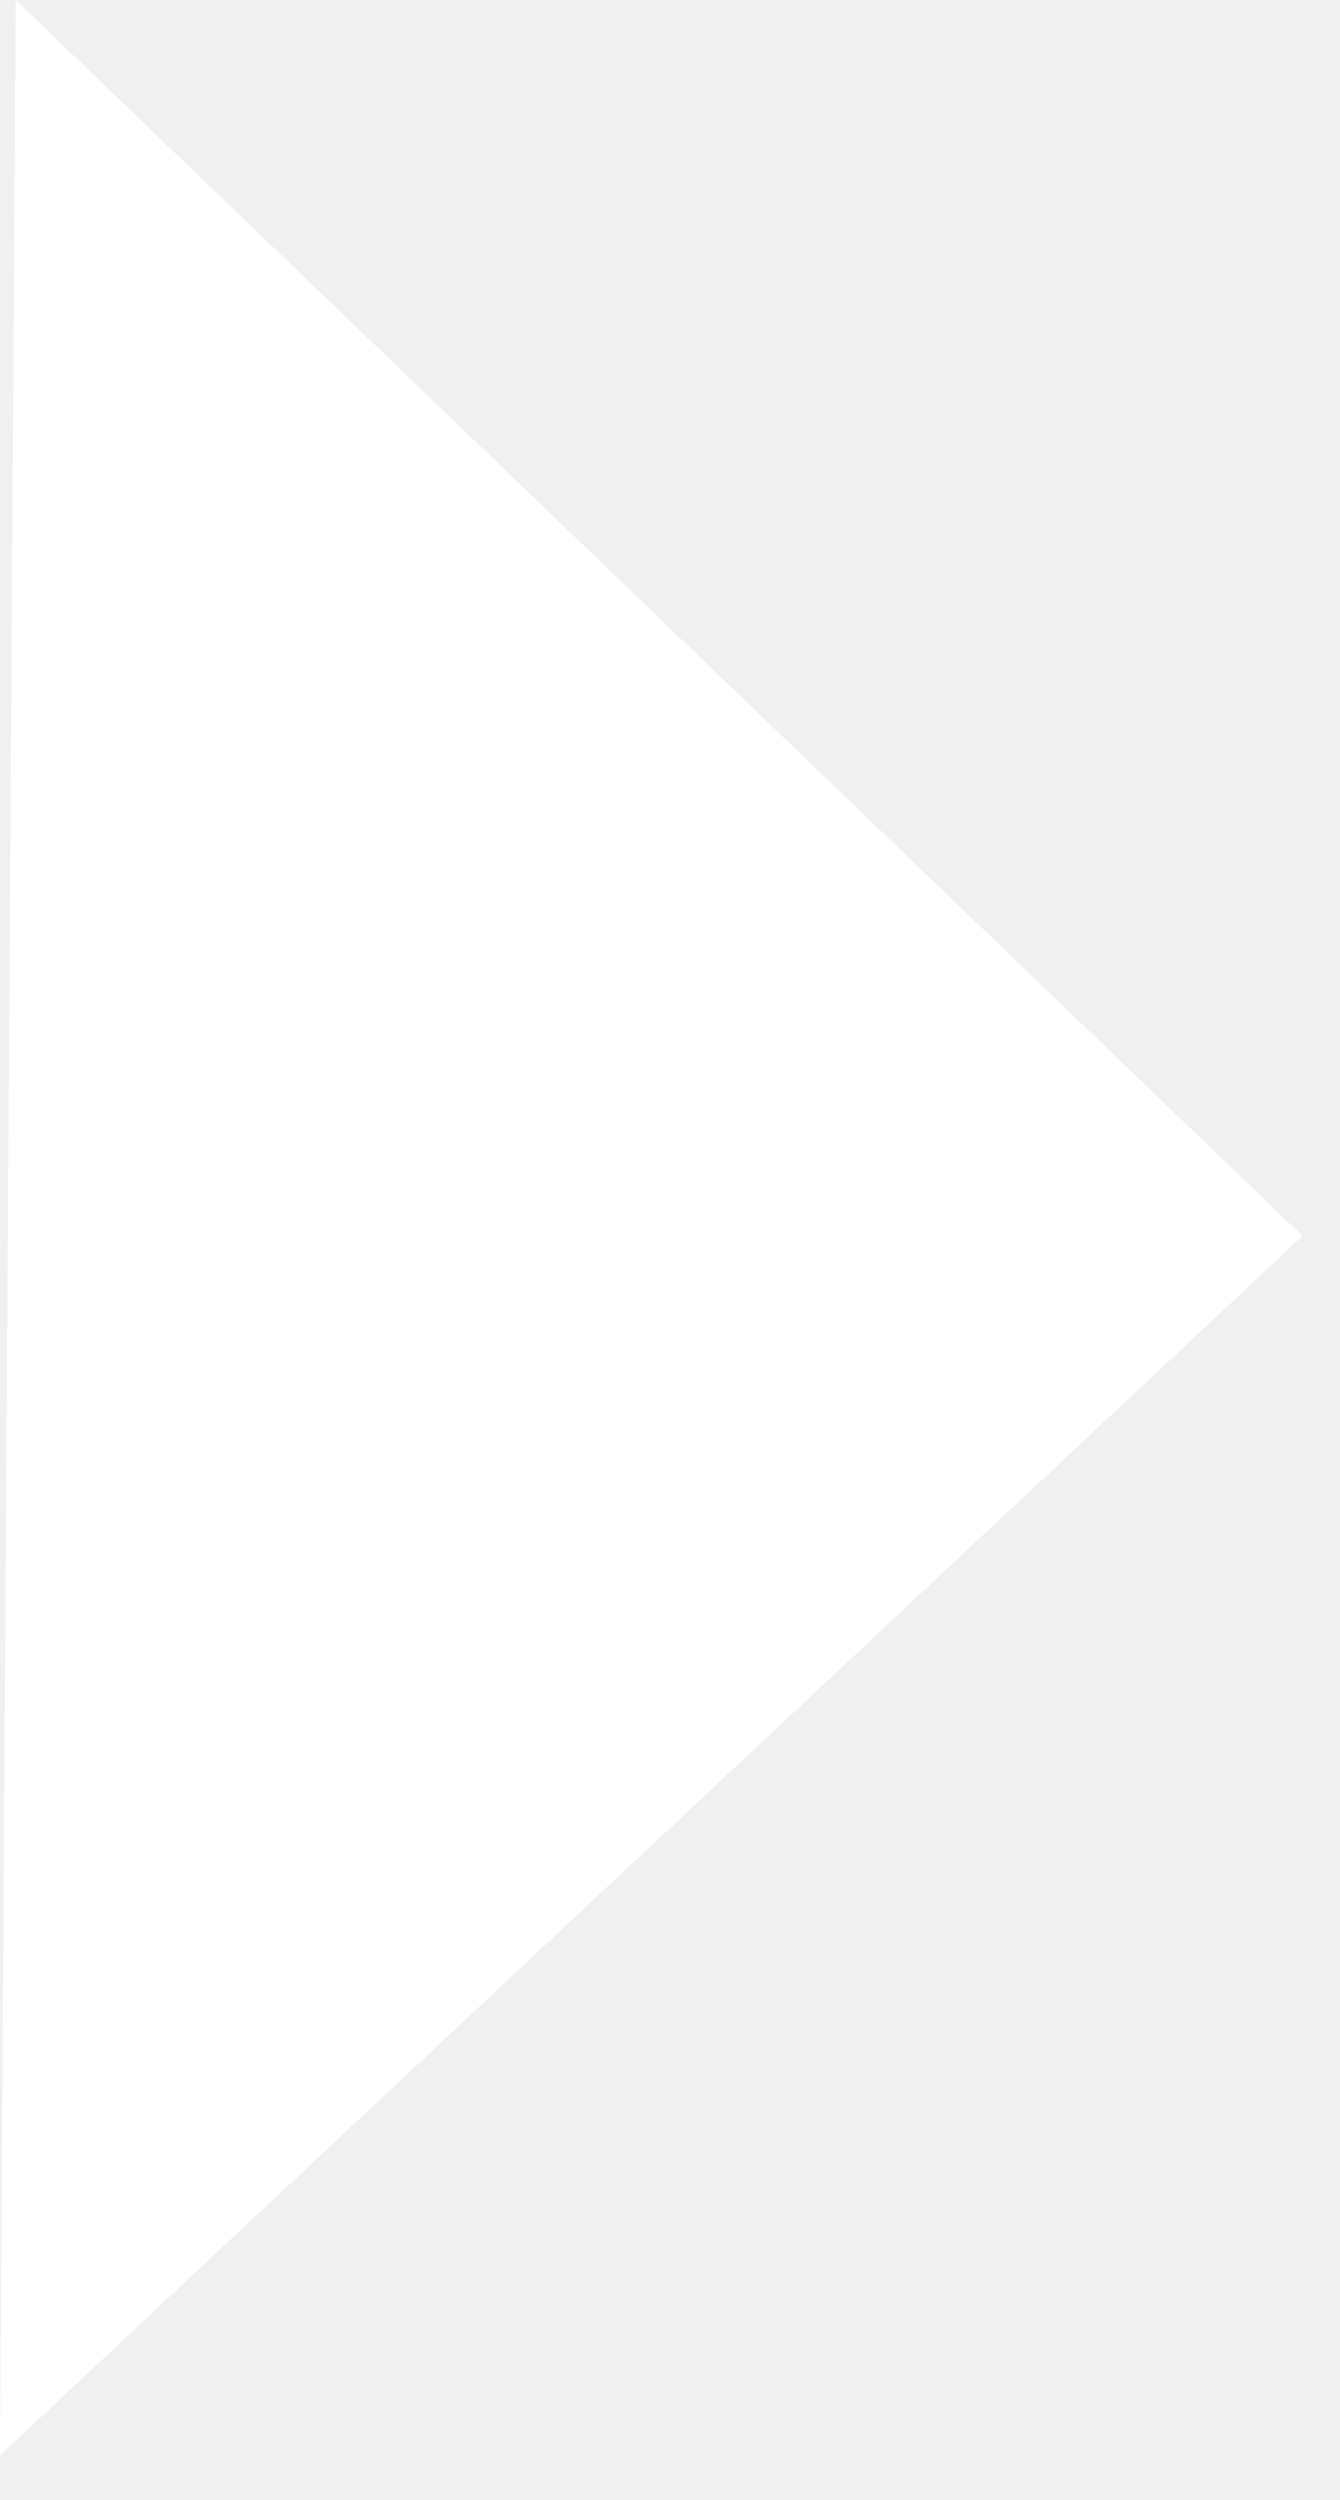
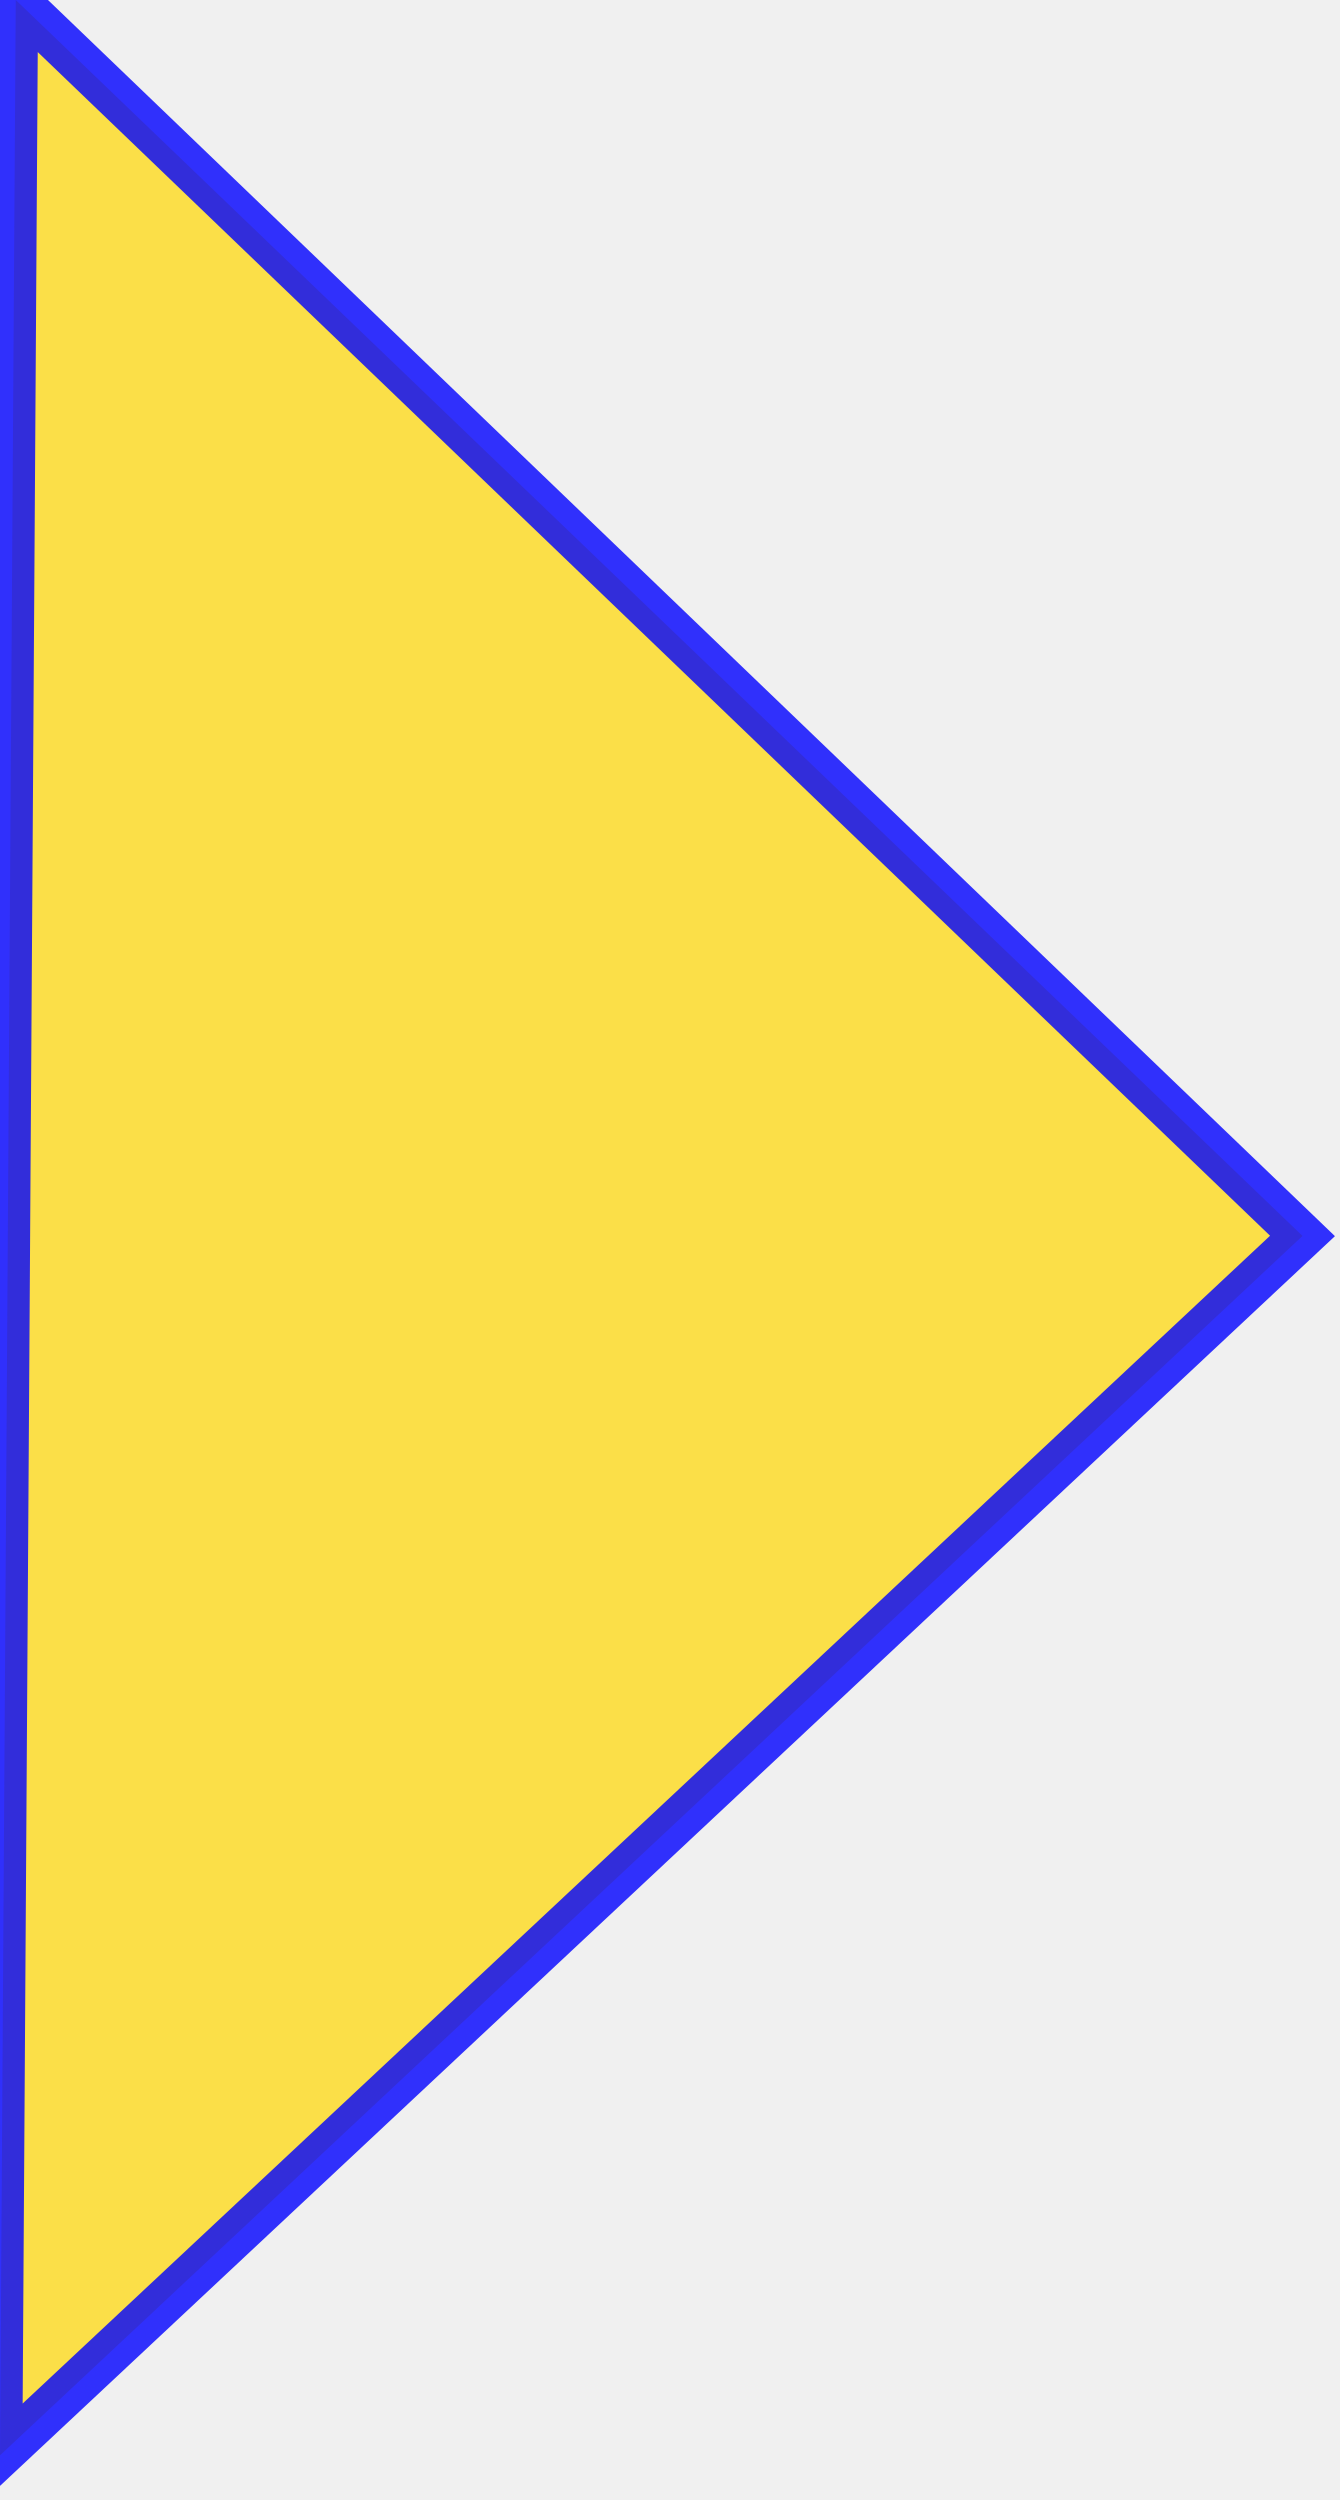
<svg xmlns="http://www.w3.org/2000/svg" width="30" height="56" viewBox="0 0 30 56" fill="none">
-   <path d="M29.176 27.685L0.353 -5.43532e-06L0.176 27.499L-1.59144e-05 54.999L29.176 27.685Z" fill="white" />
+   <path d="M29.176 27.685L0.353 -5.43532e-06L0.176 27.499L-1.59144e-05 54.999L29.176 27.685Z" stroke="blue" fill="gold" fill-opacity="0.7" stroke-opacity="0.8" />
</svg>
